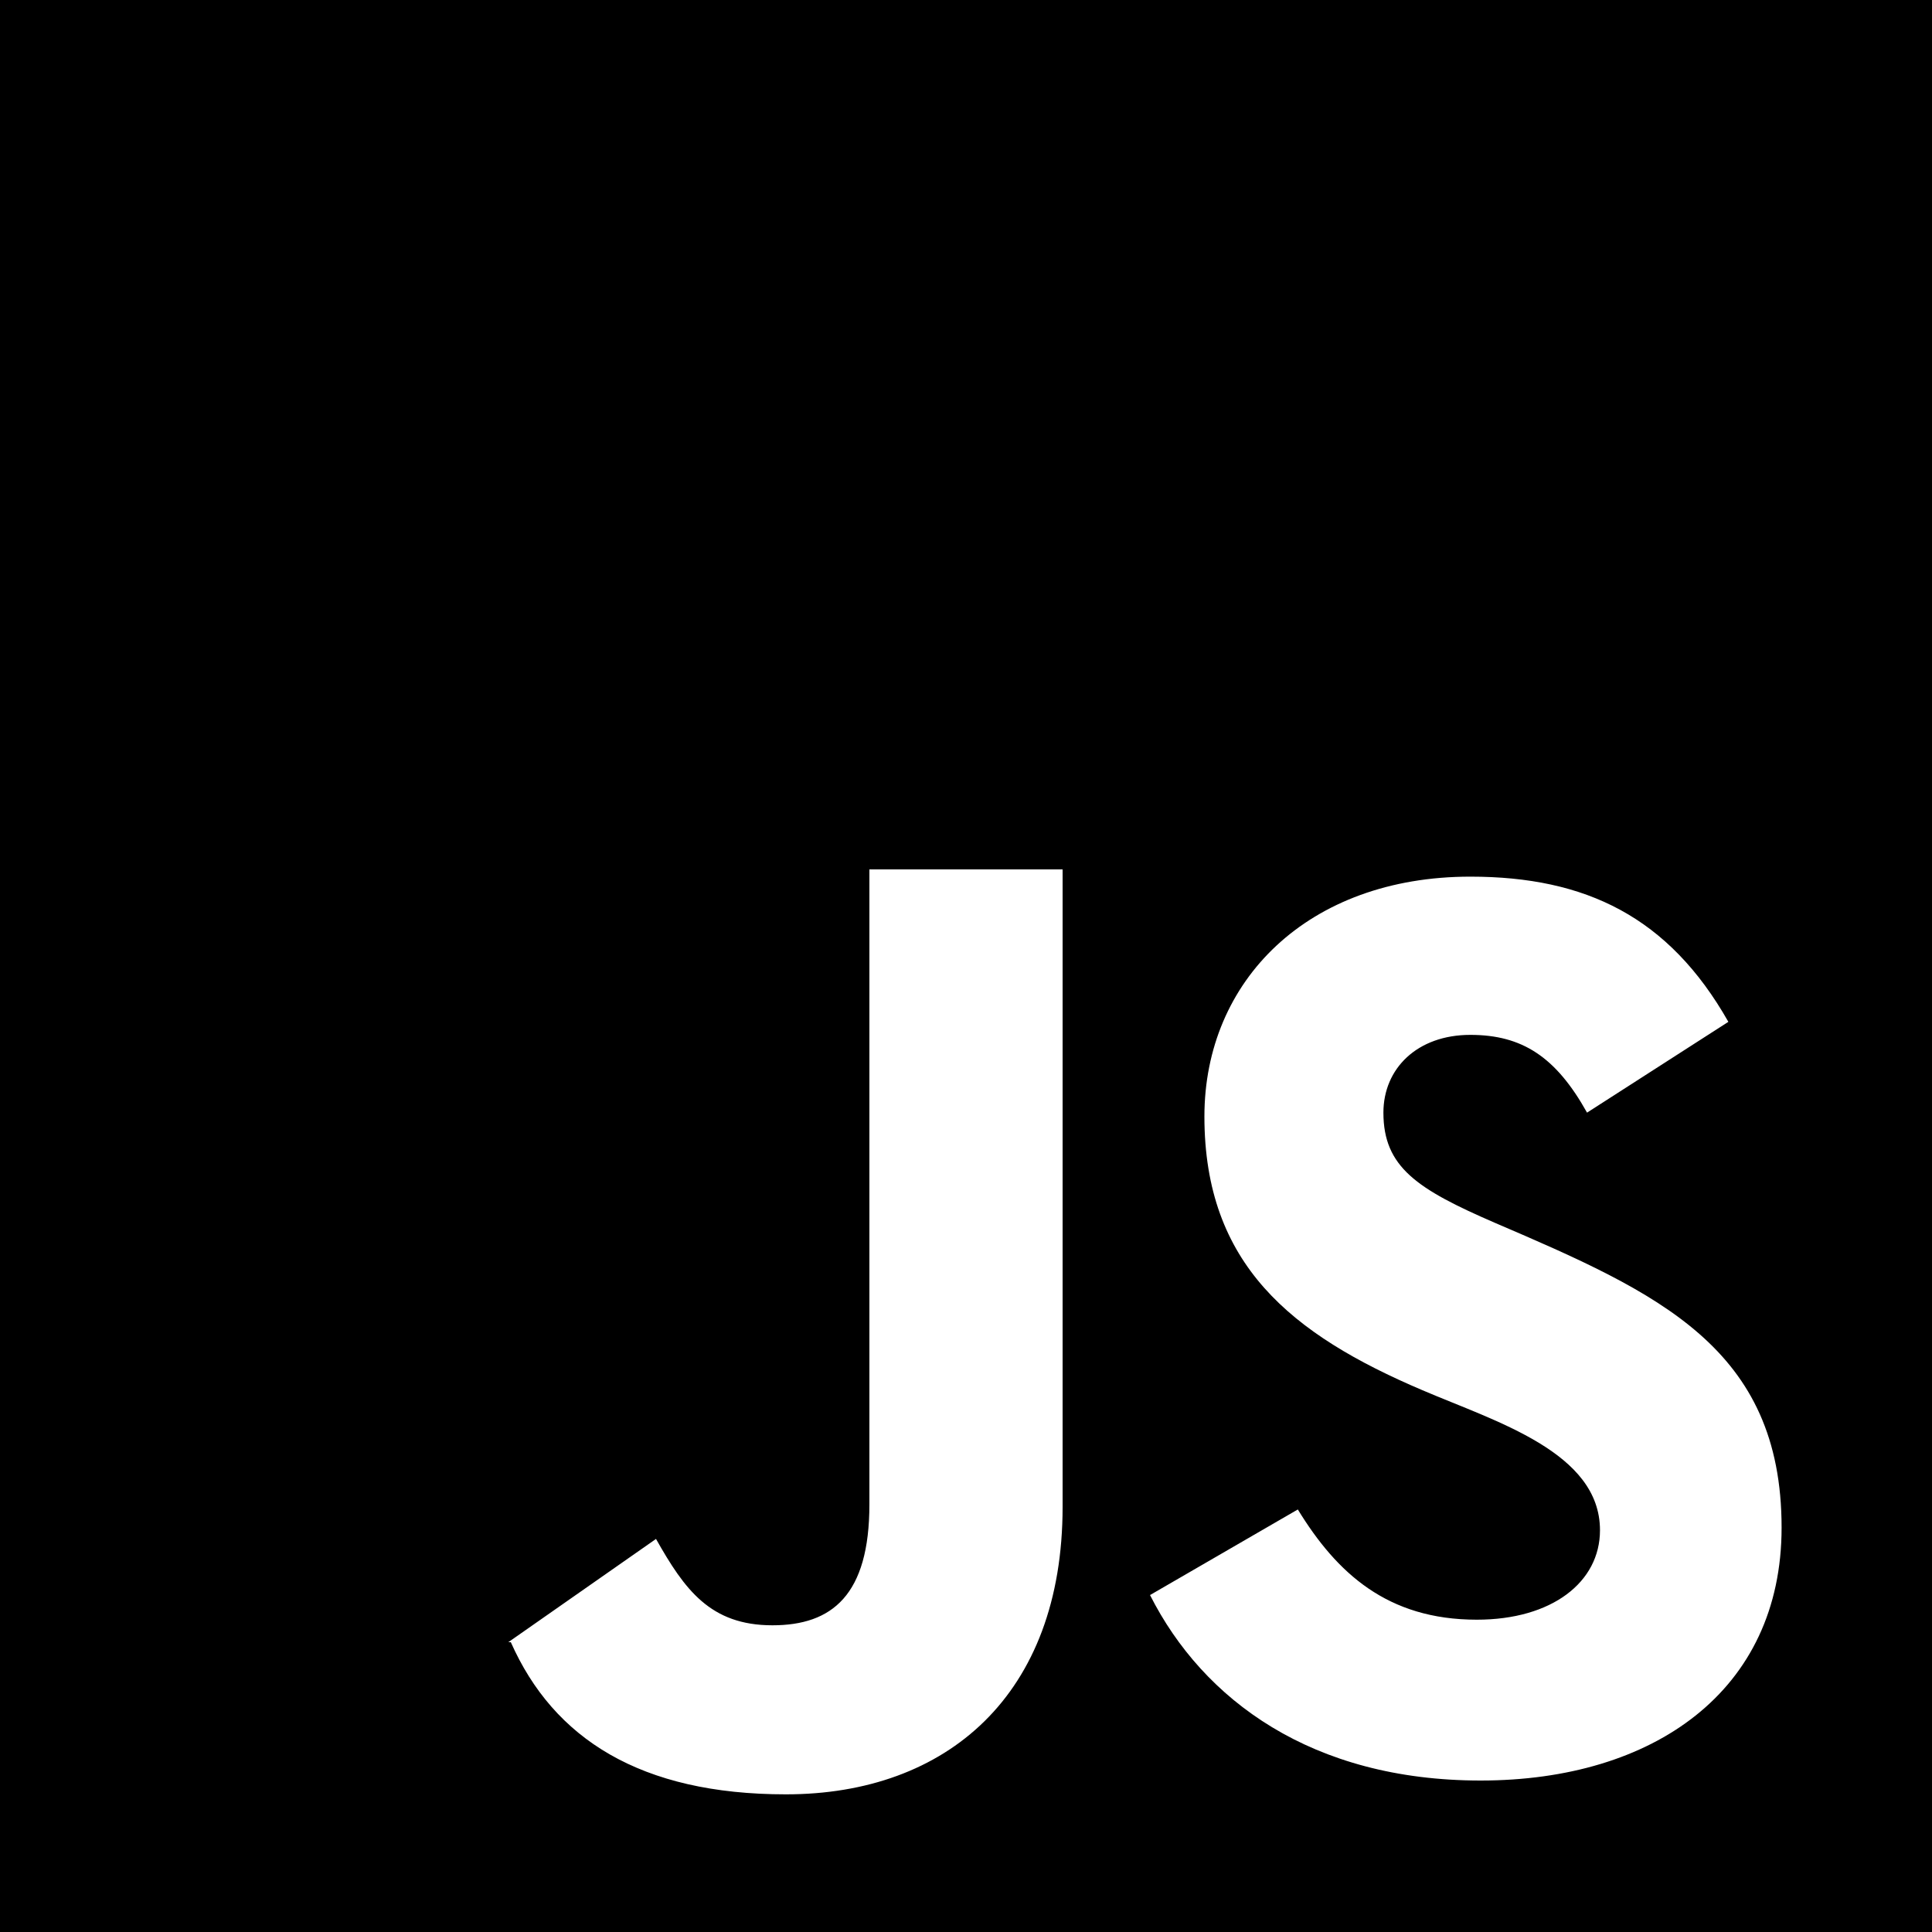
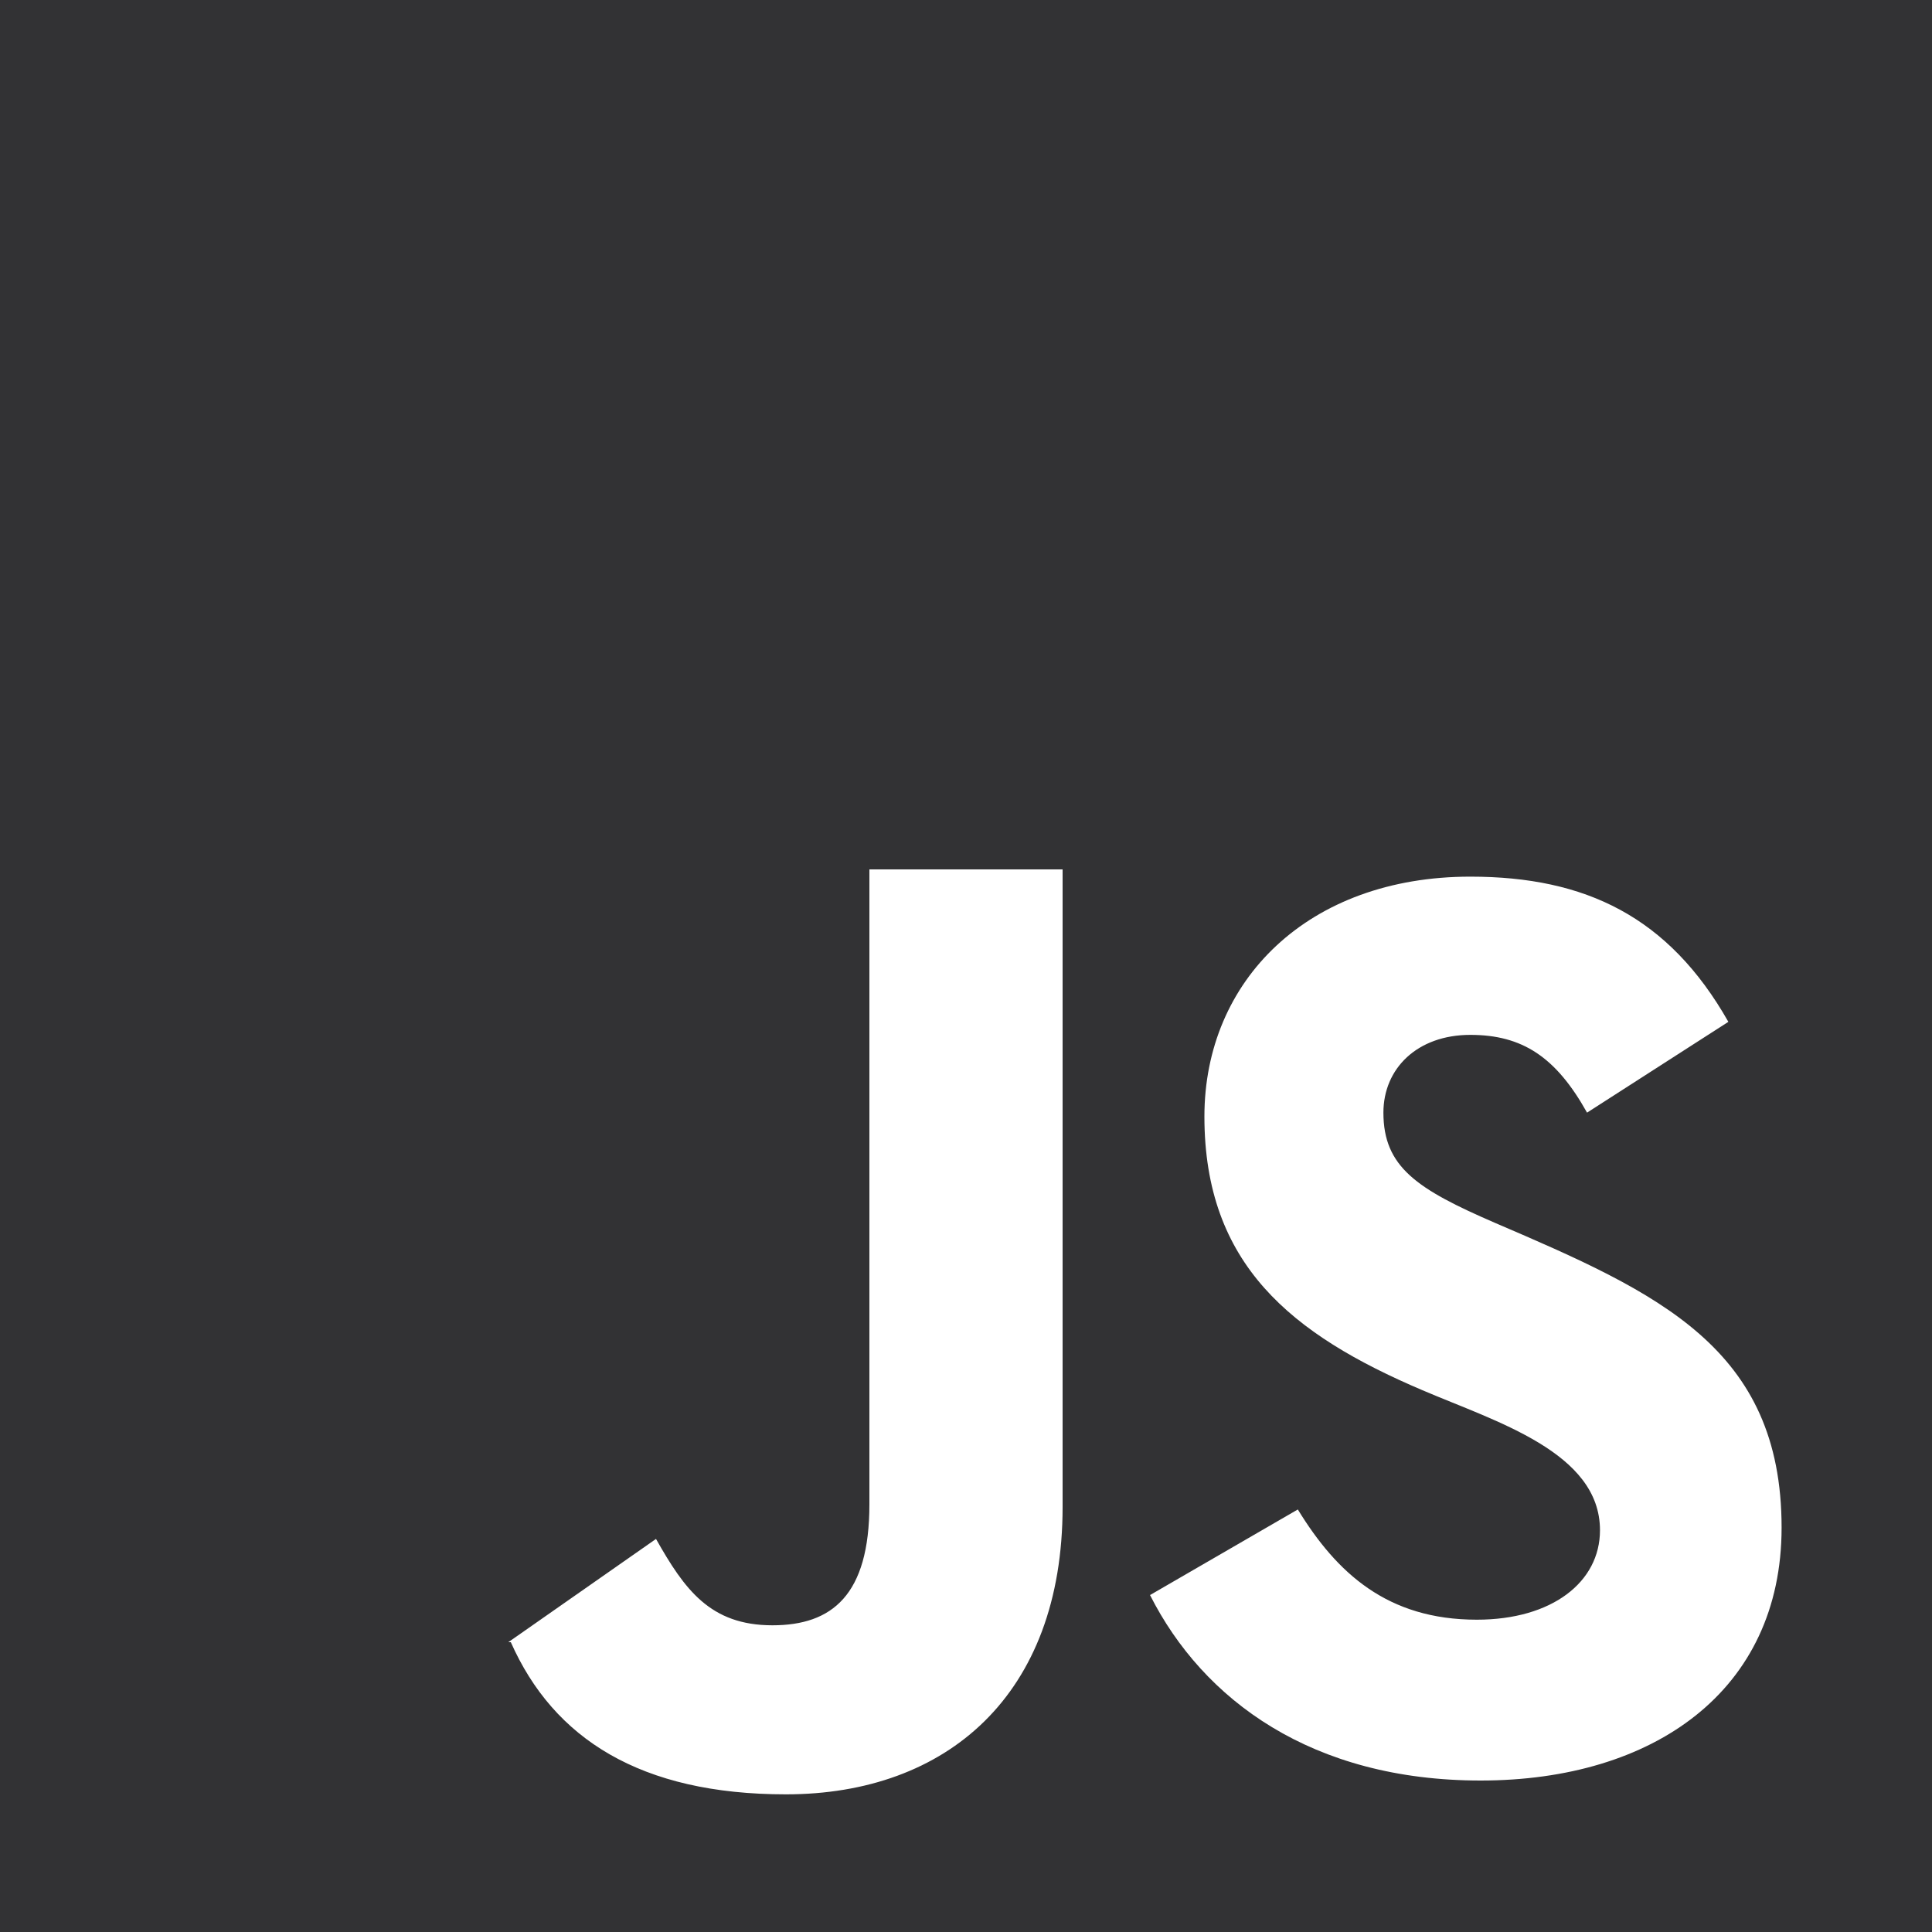
<svg xmlns="http://www.w3.org/2000/svg" width="800px" height="800px" viewBox="0 0 20 20" version="1.1">
  <defs>

</defs>
  <g id="Page-1" stroke="none" stroke-width="1" fill="none" fill-rule="evenodd">
-     <g id="Dribbble-Light-Preview" transform="translate(-420, -7479)" fill="#000000">
+     <g id="Dribbble-Light-Preview" transform="translate(-420, -7479)" fill="#323234">
      <g id="icons" transform="translate(56, 160)">
        <path d="M379.328,7337.432 C377.583,7337.432 376.455,7336.6 375.905,7335.512 L375.905,7335.512 L377.435,7334.626 C377.838,7335.284 378.361,7335.767 379.288,7335.767 C380.066,7335.767 380.563,7335.378 380.563,7334.841 C380.563,7334.033 379.485,7333.717 378.724,7333.391 C377.368,7332.814 376.468,7332.089 376.468,7330.558 C376.468,7329.149 377.542,7328.075 379.221,7328.075 C380.415,7328.075 381.275,7328.491 381.892,7329.578 L380.429,7330.518 C380.107,7329.941 379.758,7329.713 379.221,7329.713 C378.67,7329.713 378.321,7330.062 378.321,7330.518 C378.321,7331.082 378.67,7331.31 379.476,7331.659 C381.165,7332.383 382.443,7332.952 382.443,7334.814 C382.443,7336.506 381.114,7337.432 379.328,7337.432 L379.328,7337.432 Z M375,7334.599 C375,7336.546 373.801,7337.575 372.136,7337.575 C370.632,7337.575 369.731,7337 369.288,7336 L369.273,7336 L369.266,7336 L369.262,7336 L370.791,7334.931 C371.086,7335.454 371.352,7335.825 371.996,7335.825 C372.614,7335.825 373,7335.512 373,7334.573 L373,7328 L375,7328 L375,7334.599 Z M364,7339 L384,7339 L384,7319 L364,7319 L364,7339 Z" id="javascript-[#155]">

</path>
      </g>
    </g>
  </g>
</svg>
